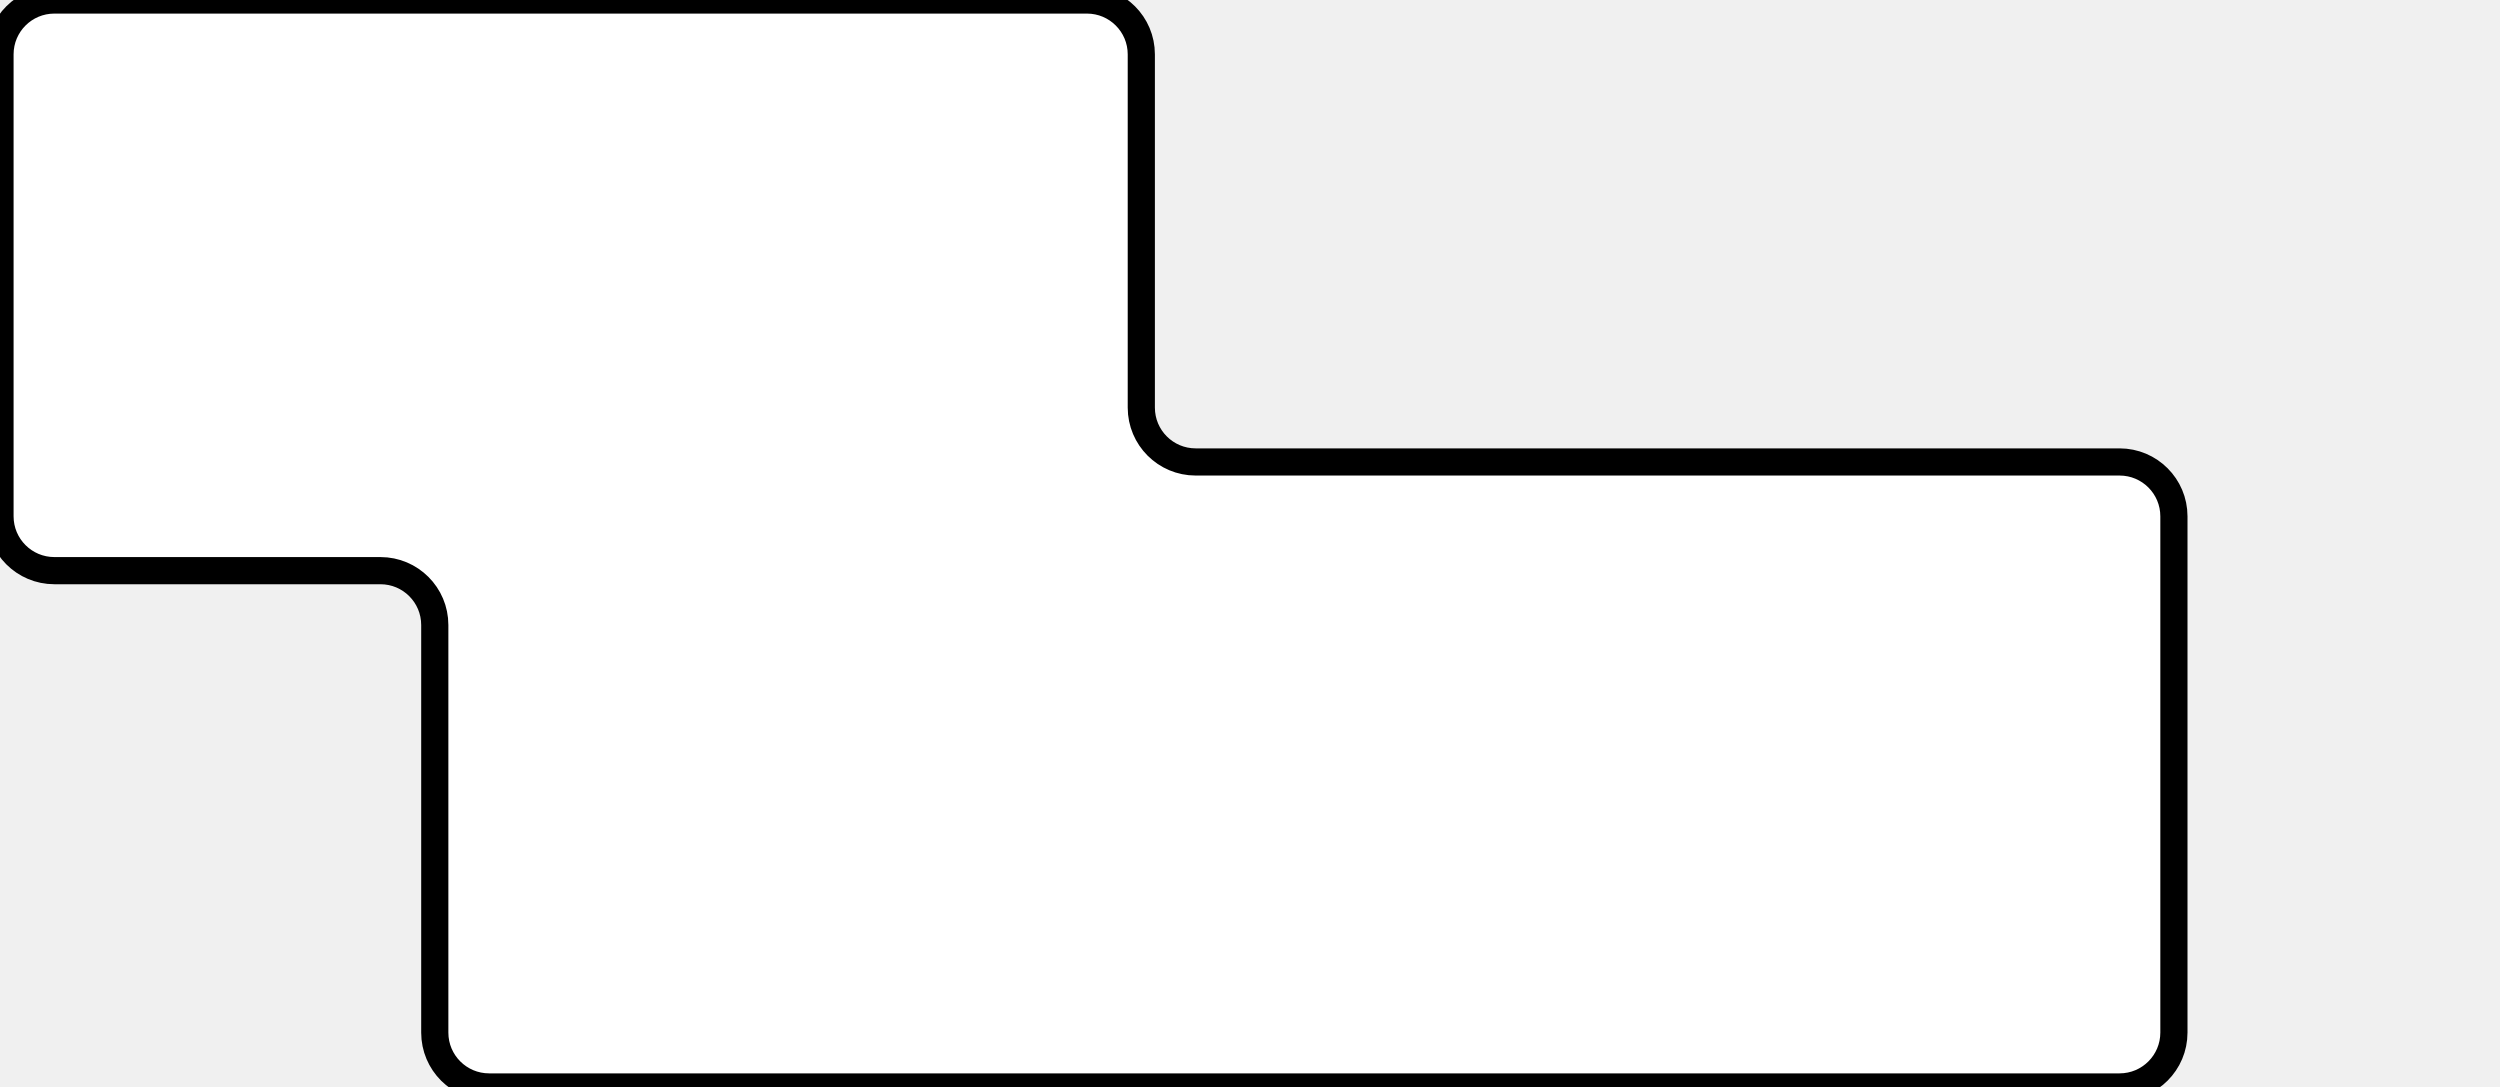
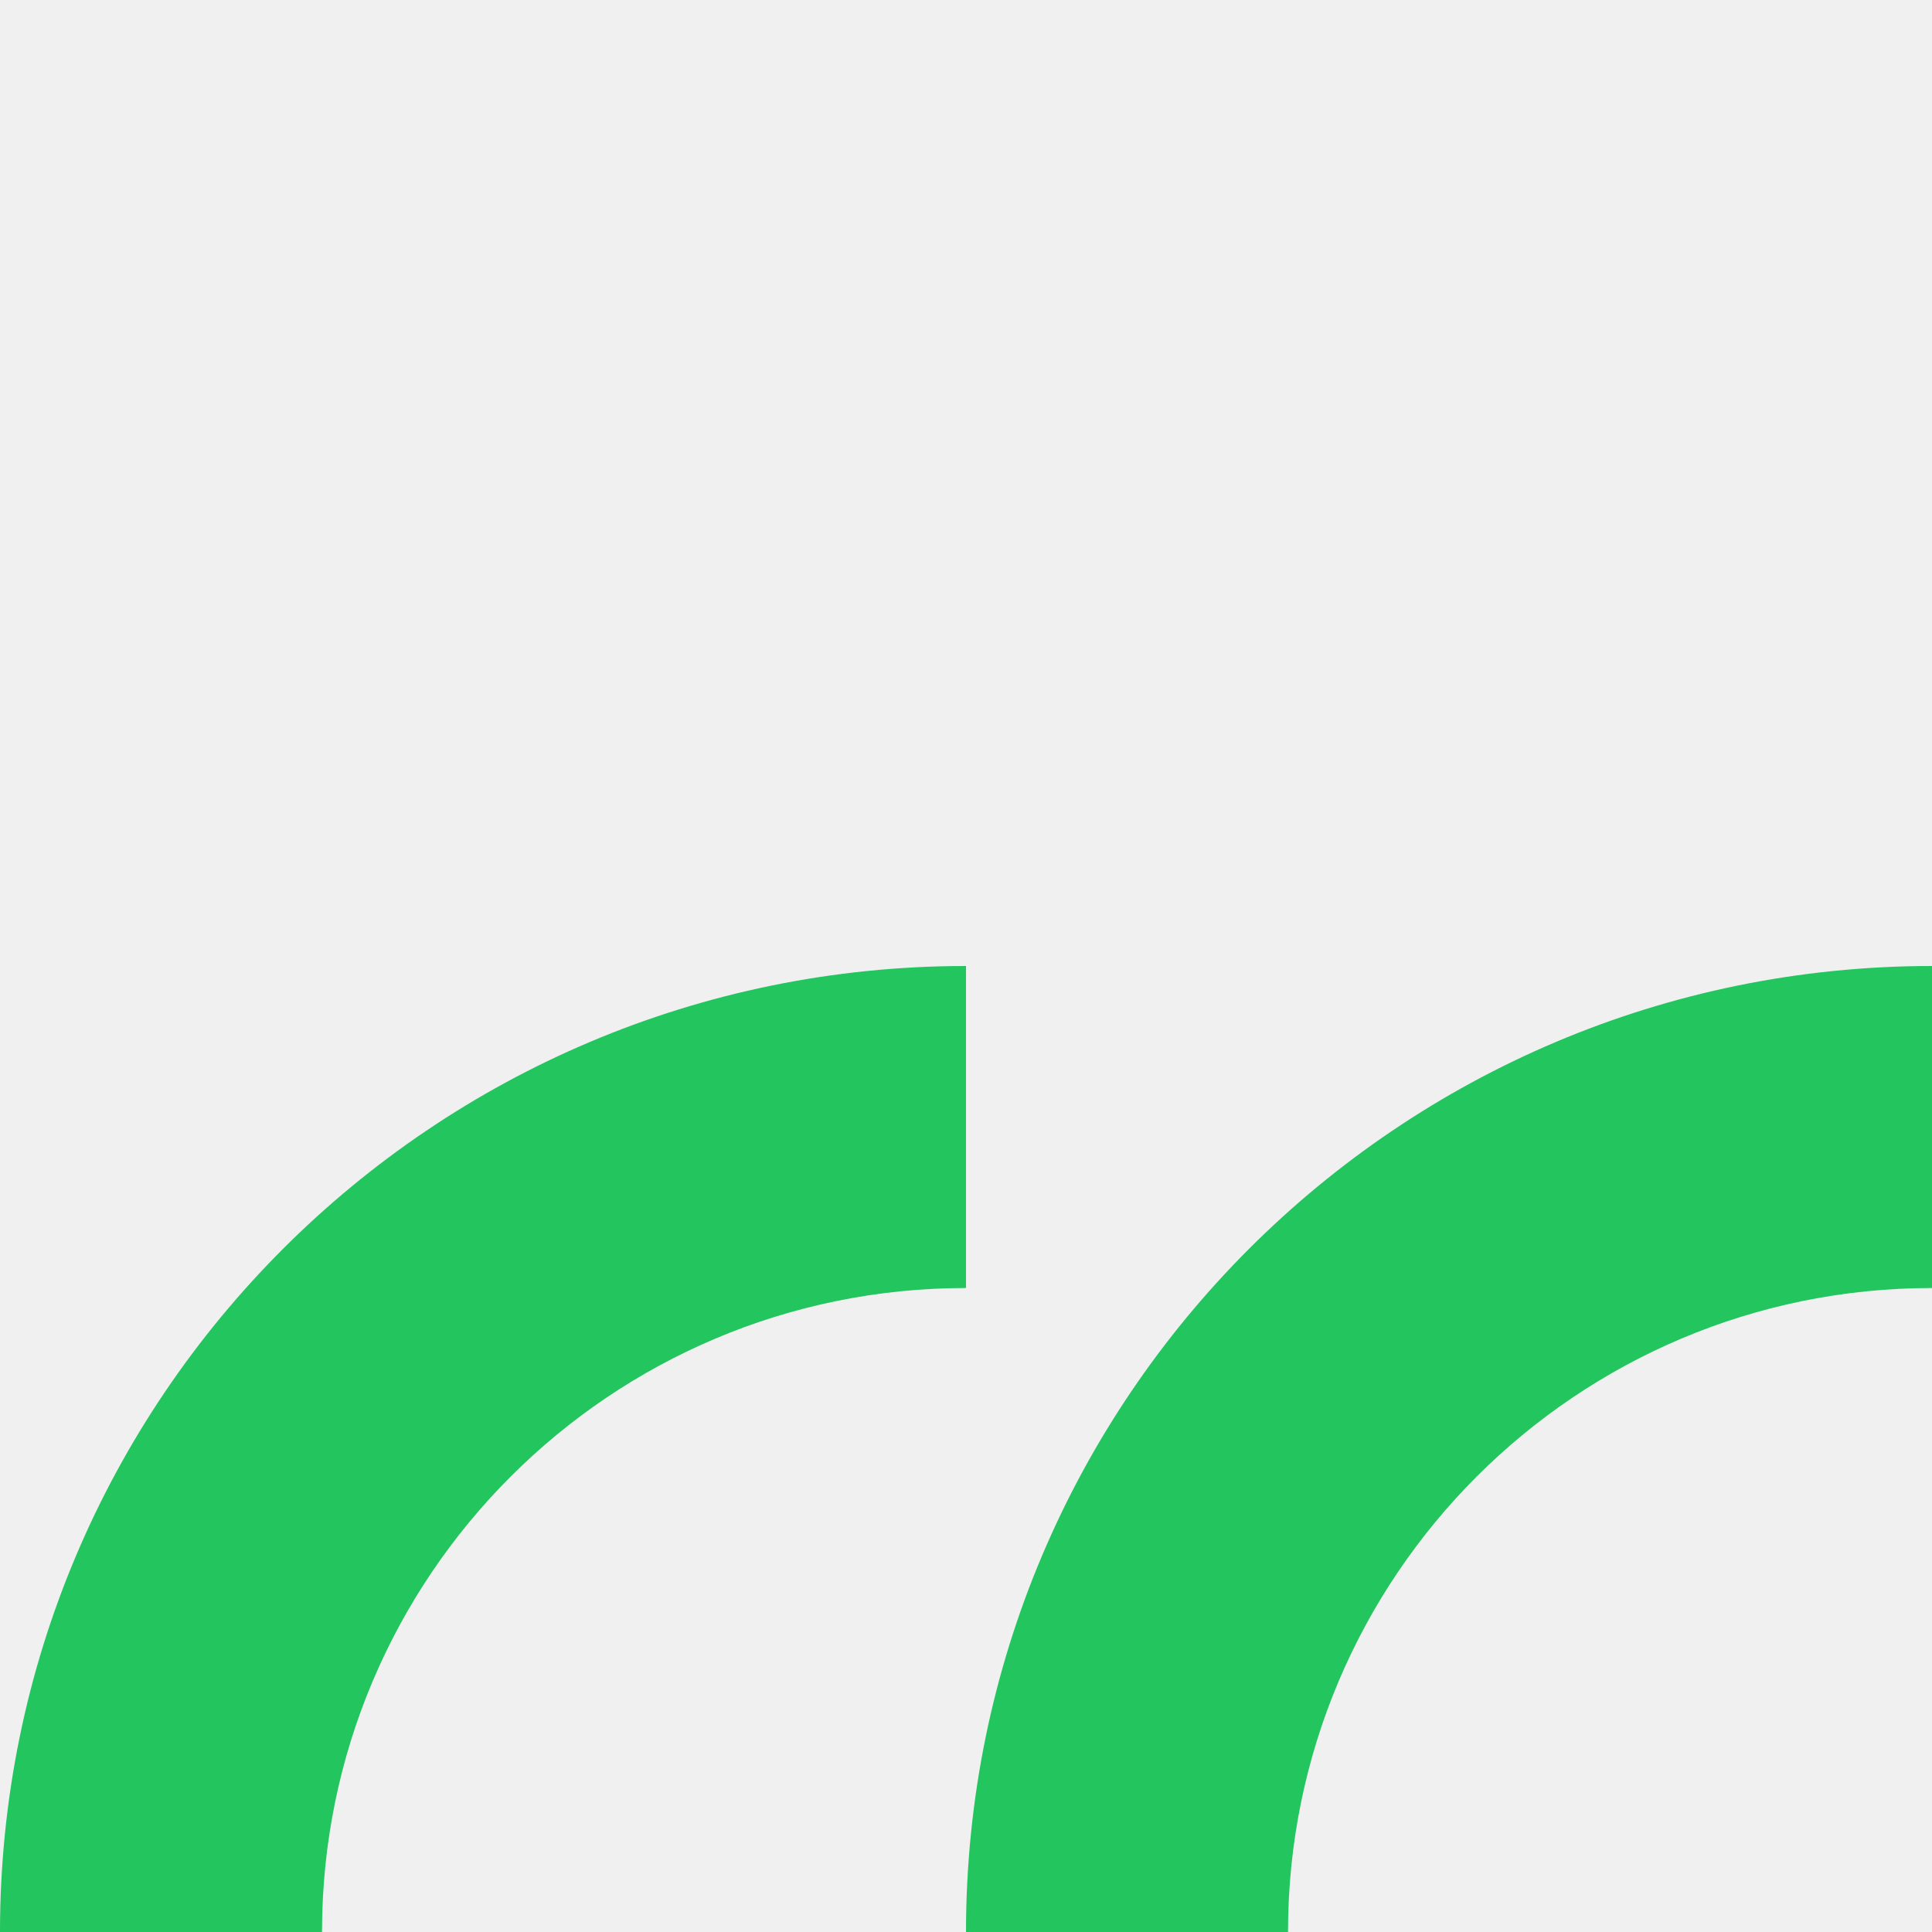
- <svg xmlns="http://www.w3.org/2000/svg" viewBox="0 0 460 200">
-   <path d="M10,0         H200          A10,10 0 0 1 210,10         V75          A10,10 0 0 0 220,85         H390          A10,10 0 0 1 400,95          V190         A10,10 0 0 1 390,200         H90         A10,10 0 0 1 80,190         V115         A10,10 0 0 0 70,105         H10         A10,10 0 0 1 0,95         V10         A10,10 0 0 1 10,0         Z" fill="white" stroke="black" stroke-width="5" />
+ <svg xmlns="http://www.w3.org/2000/svg" width="120" height="120" viewBox="0 0 120 120" fill="none">
+   <path d="M0 120C0 86.863 26.863 60 60 60V80C37.909 80 20 97.909 20 120H0Z" fill="#22C55E" />
+   <path d="M60 120C60 86.863 86.863 60 120 60V80C97.909 80 80 97.909 80 120H60Z" fill="#22C55E" />
</svg>
